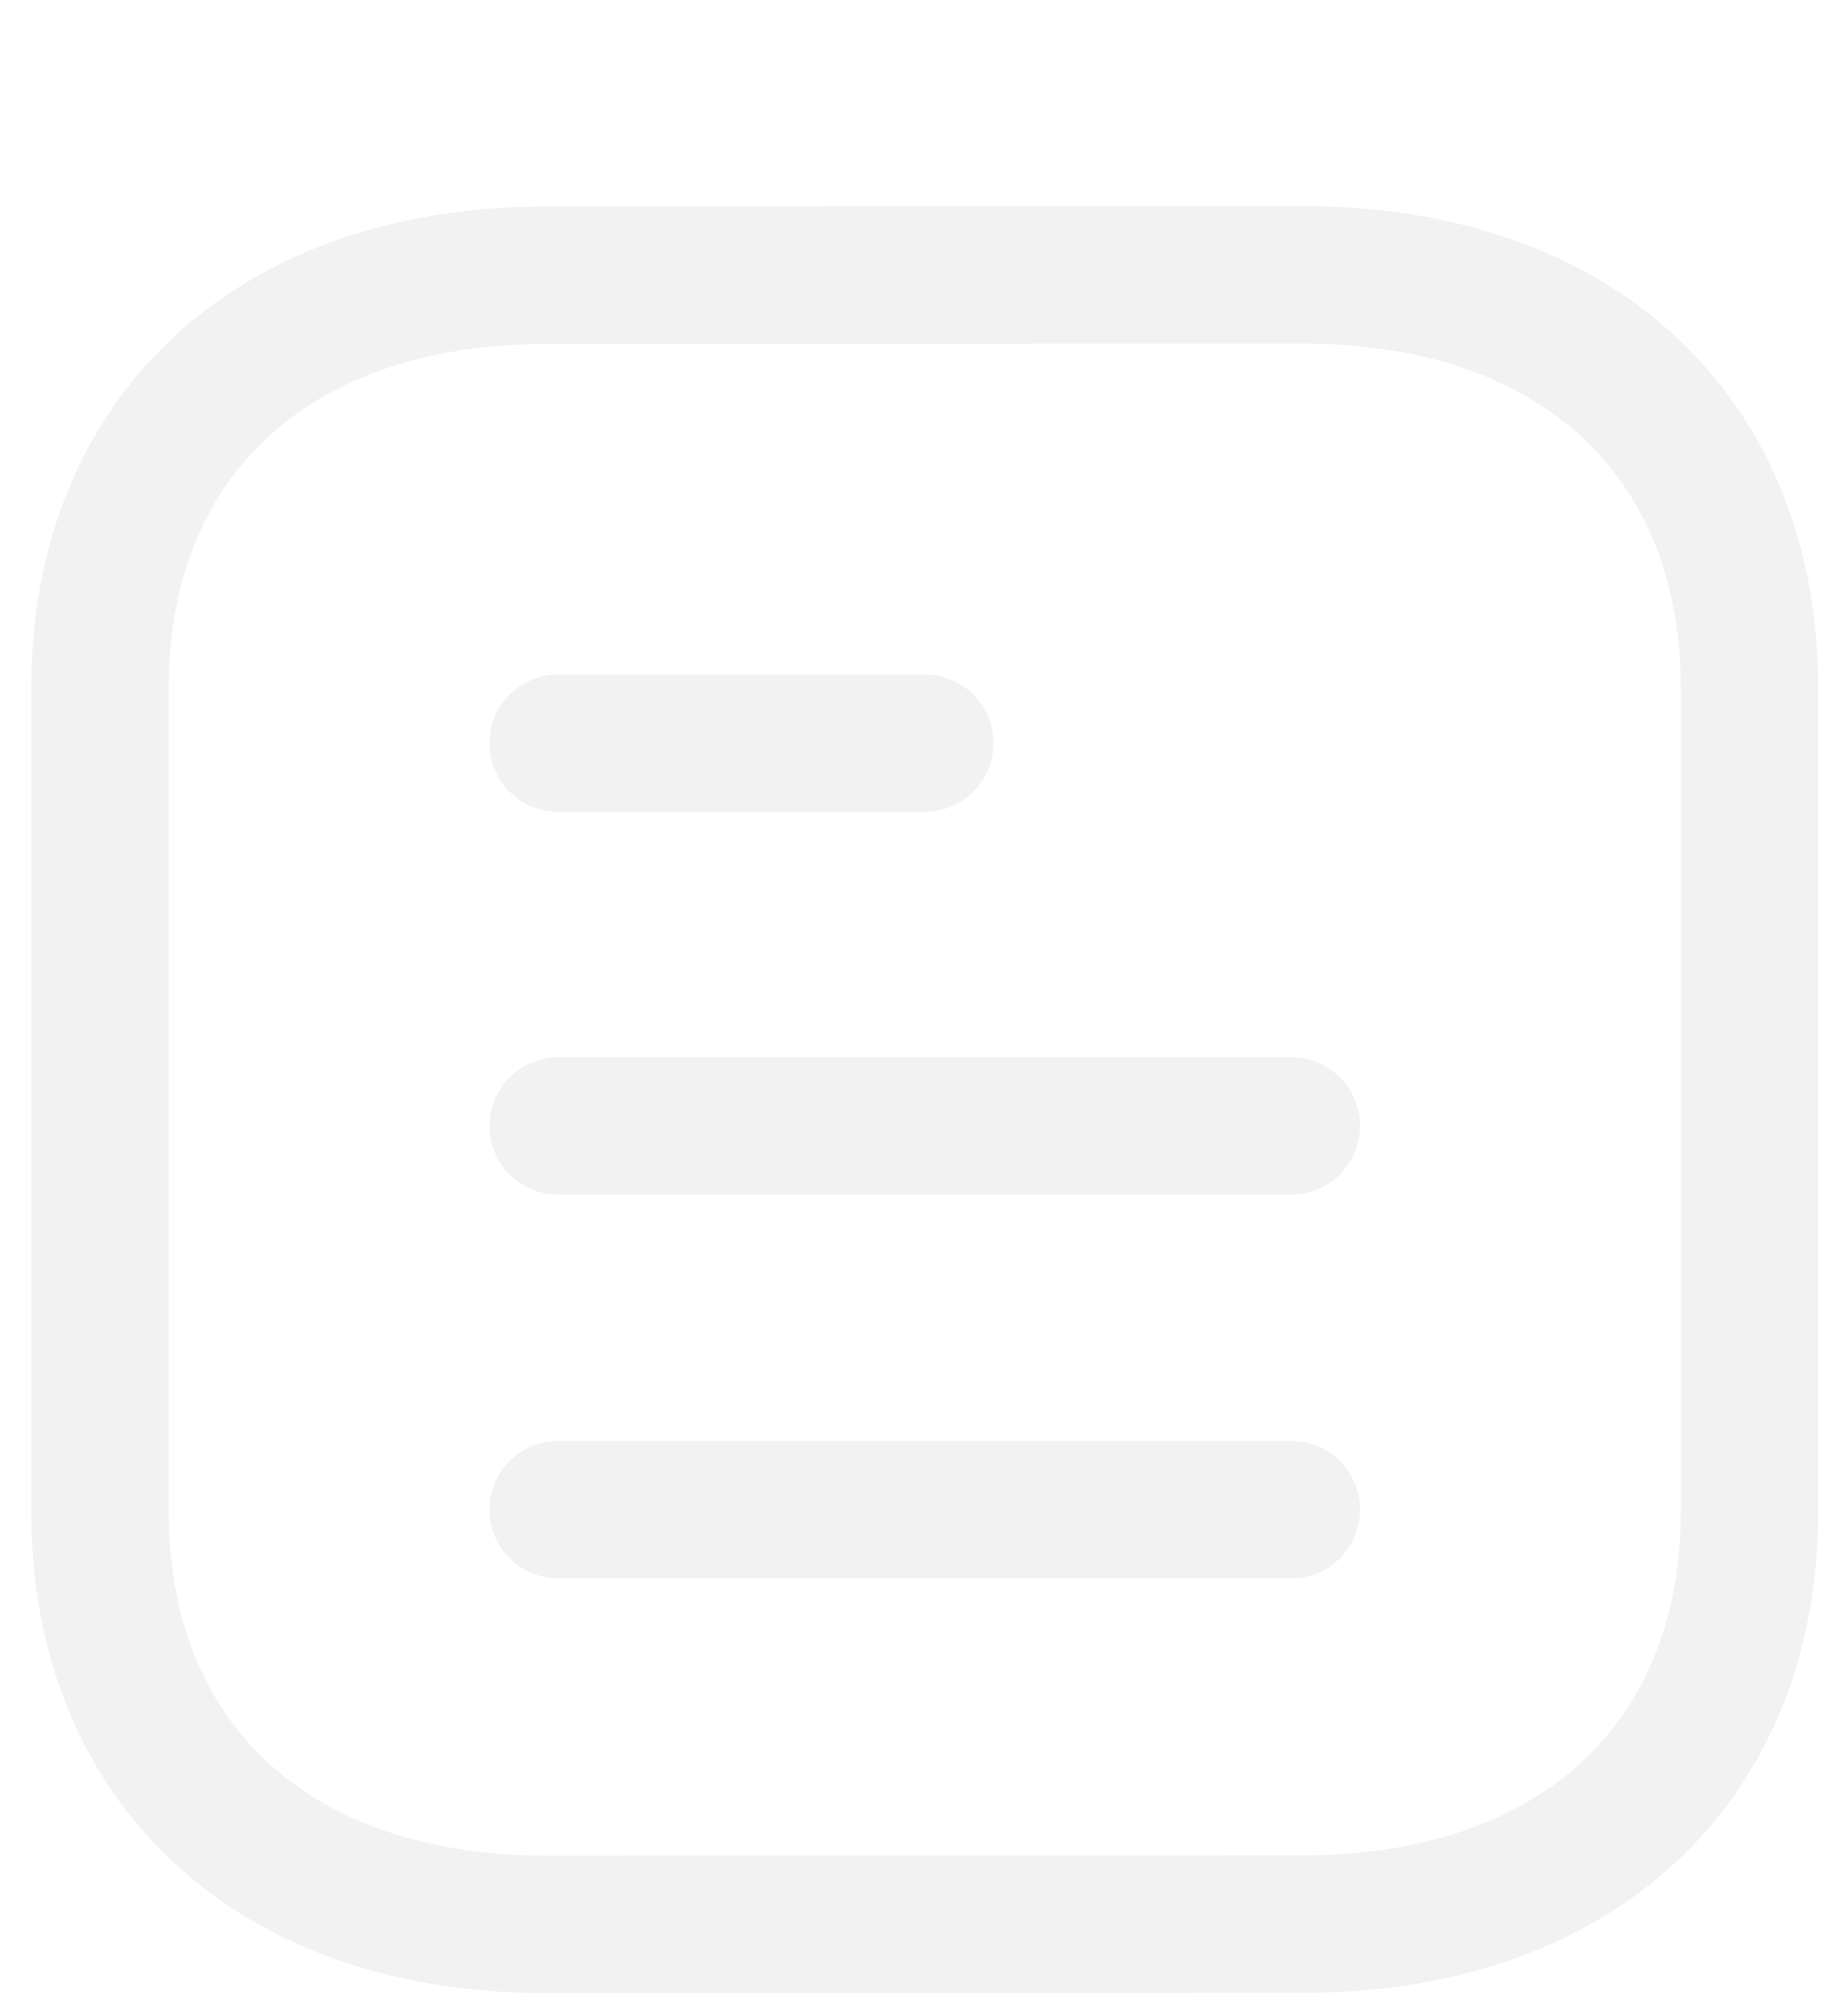
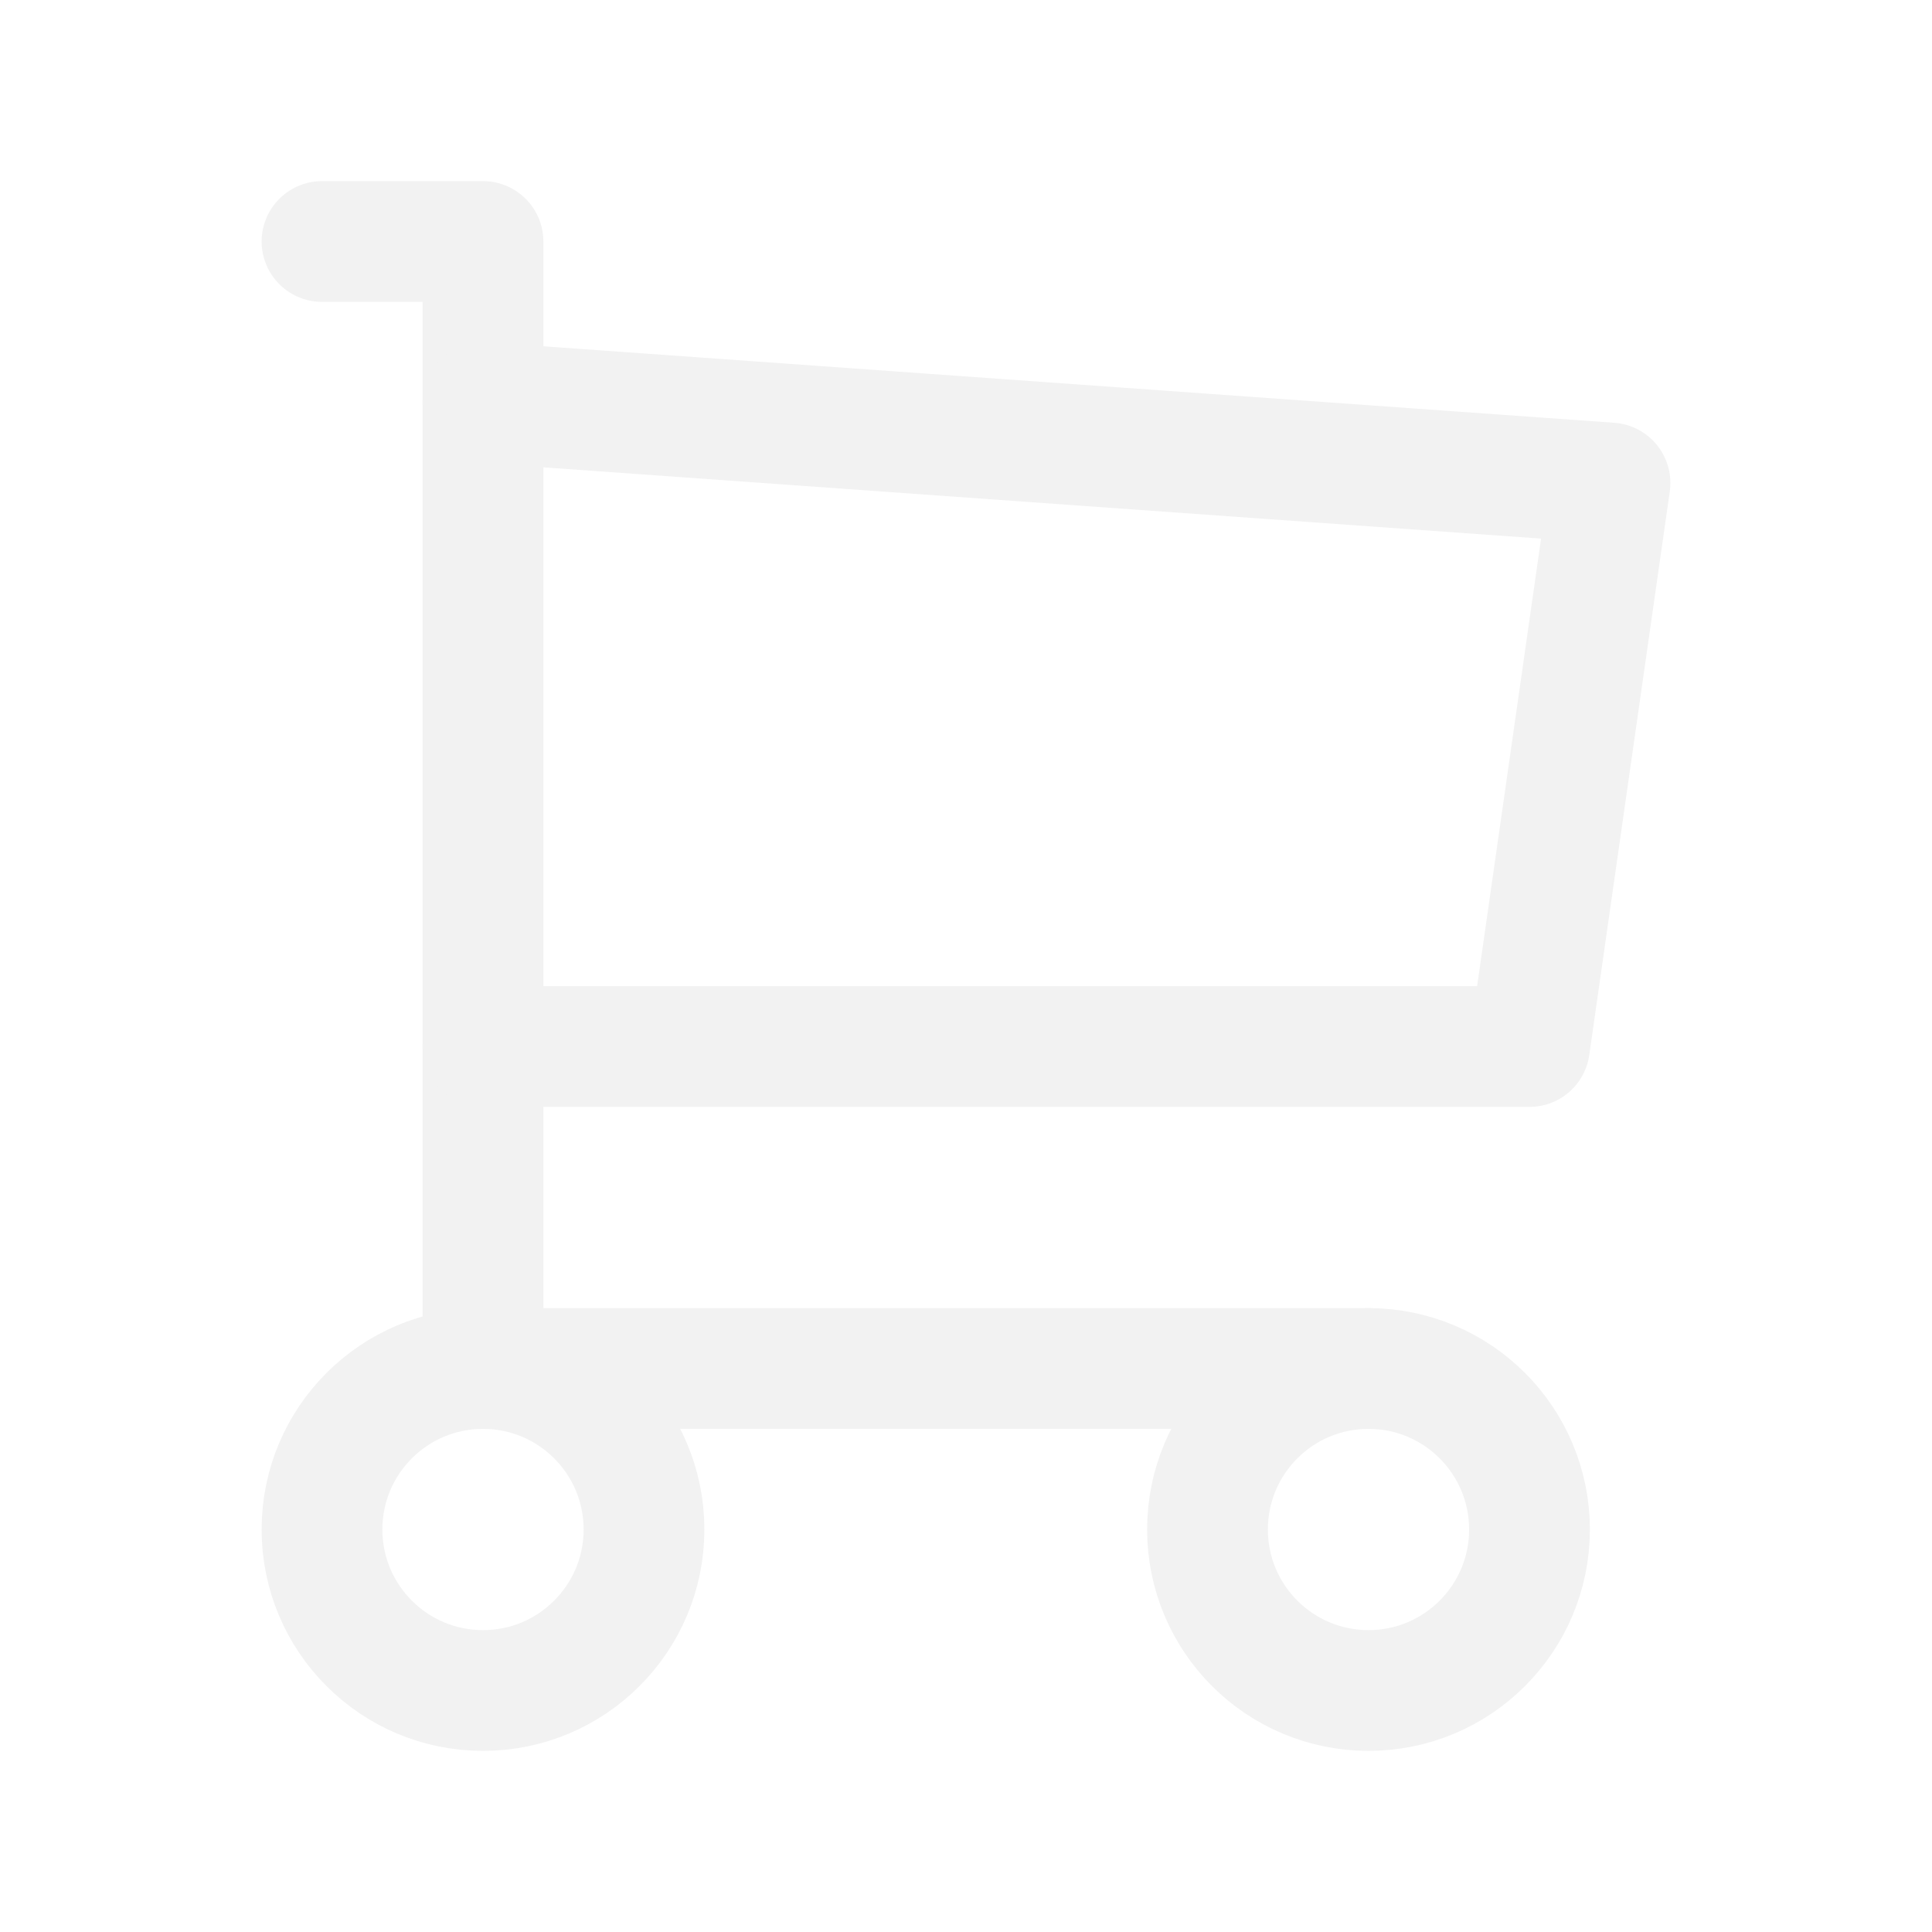
- <svg xmlns="http://www.w3.org/2000/svg" width="20" height="22" viewBox="0 0 20 22" fill="none">
-   <path d="M14.091 16.474H6.091" stroke="#F2F2F2" stroke-width="1.5" stroke-linecap="round" stroke-linejoin="round" />
-   <path d="M14.091 12.287H6.091" stroke="#F2F2F2" stroke-width="1.5" stroke-linecap="round" stroke-linejoin="round" />
-   <path d="M10.091 8.11H6.091" stroke="#F2F2F2" stroke-width="1.5" stroke-linecap="round" stroke-linejoin="round" />
-   <path fill-rule="evenodd" clip-rule="evenodd" d="M14.223 3C14.223 3 5.931 3.004 5.918 3.004C2.937 3.021 1.091 4.796 1.091 7.504V16.496C1.091 19.218 2.951 21 5.958 21C5.958 21 14.249 20.997 14.263 20.997C17.244 20.98 19.091 19.204 19.091 16.496V7.504C19.091 4.782 17.23 3 14.223 3Z" stroke="#F2F2F2" stroke-width="1.5" stroke-linecap="round" stroke-linejoin="round" />
+ <svg xmlns="http://www.w3.org/2000/svg" class="icon icon-tabler icon-tabler-shopping-cart" width="28" height="28" viewBox="0 0 24 24" stroke-width="1.5" stroke="#F2F2F2" fill="none" stroke-linecap="round" stroke-linejoin="round">
+   <path stroke="none" d="M0 0h24v24H0z" fill="none" />
+   <path d="M6 19m-2 0a2 2 0 1 0 4 0a2 2 0 1 0 -4 0" />
+   <path d="M17 19m-2 0a2 2 0 1 0 4 0a2 2 0 1 0 -4 0" />
+   <path d="M17 17h-11v-14h-2" />
+   <path d="M6 5l14 1l-1 7h-13" />
</svg>
